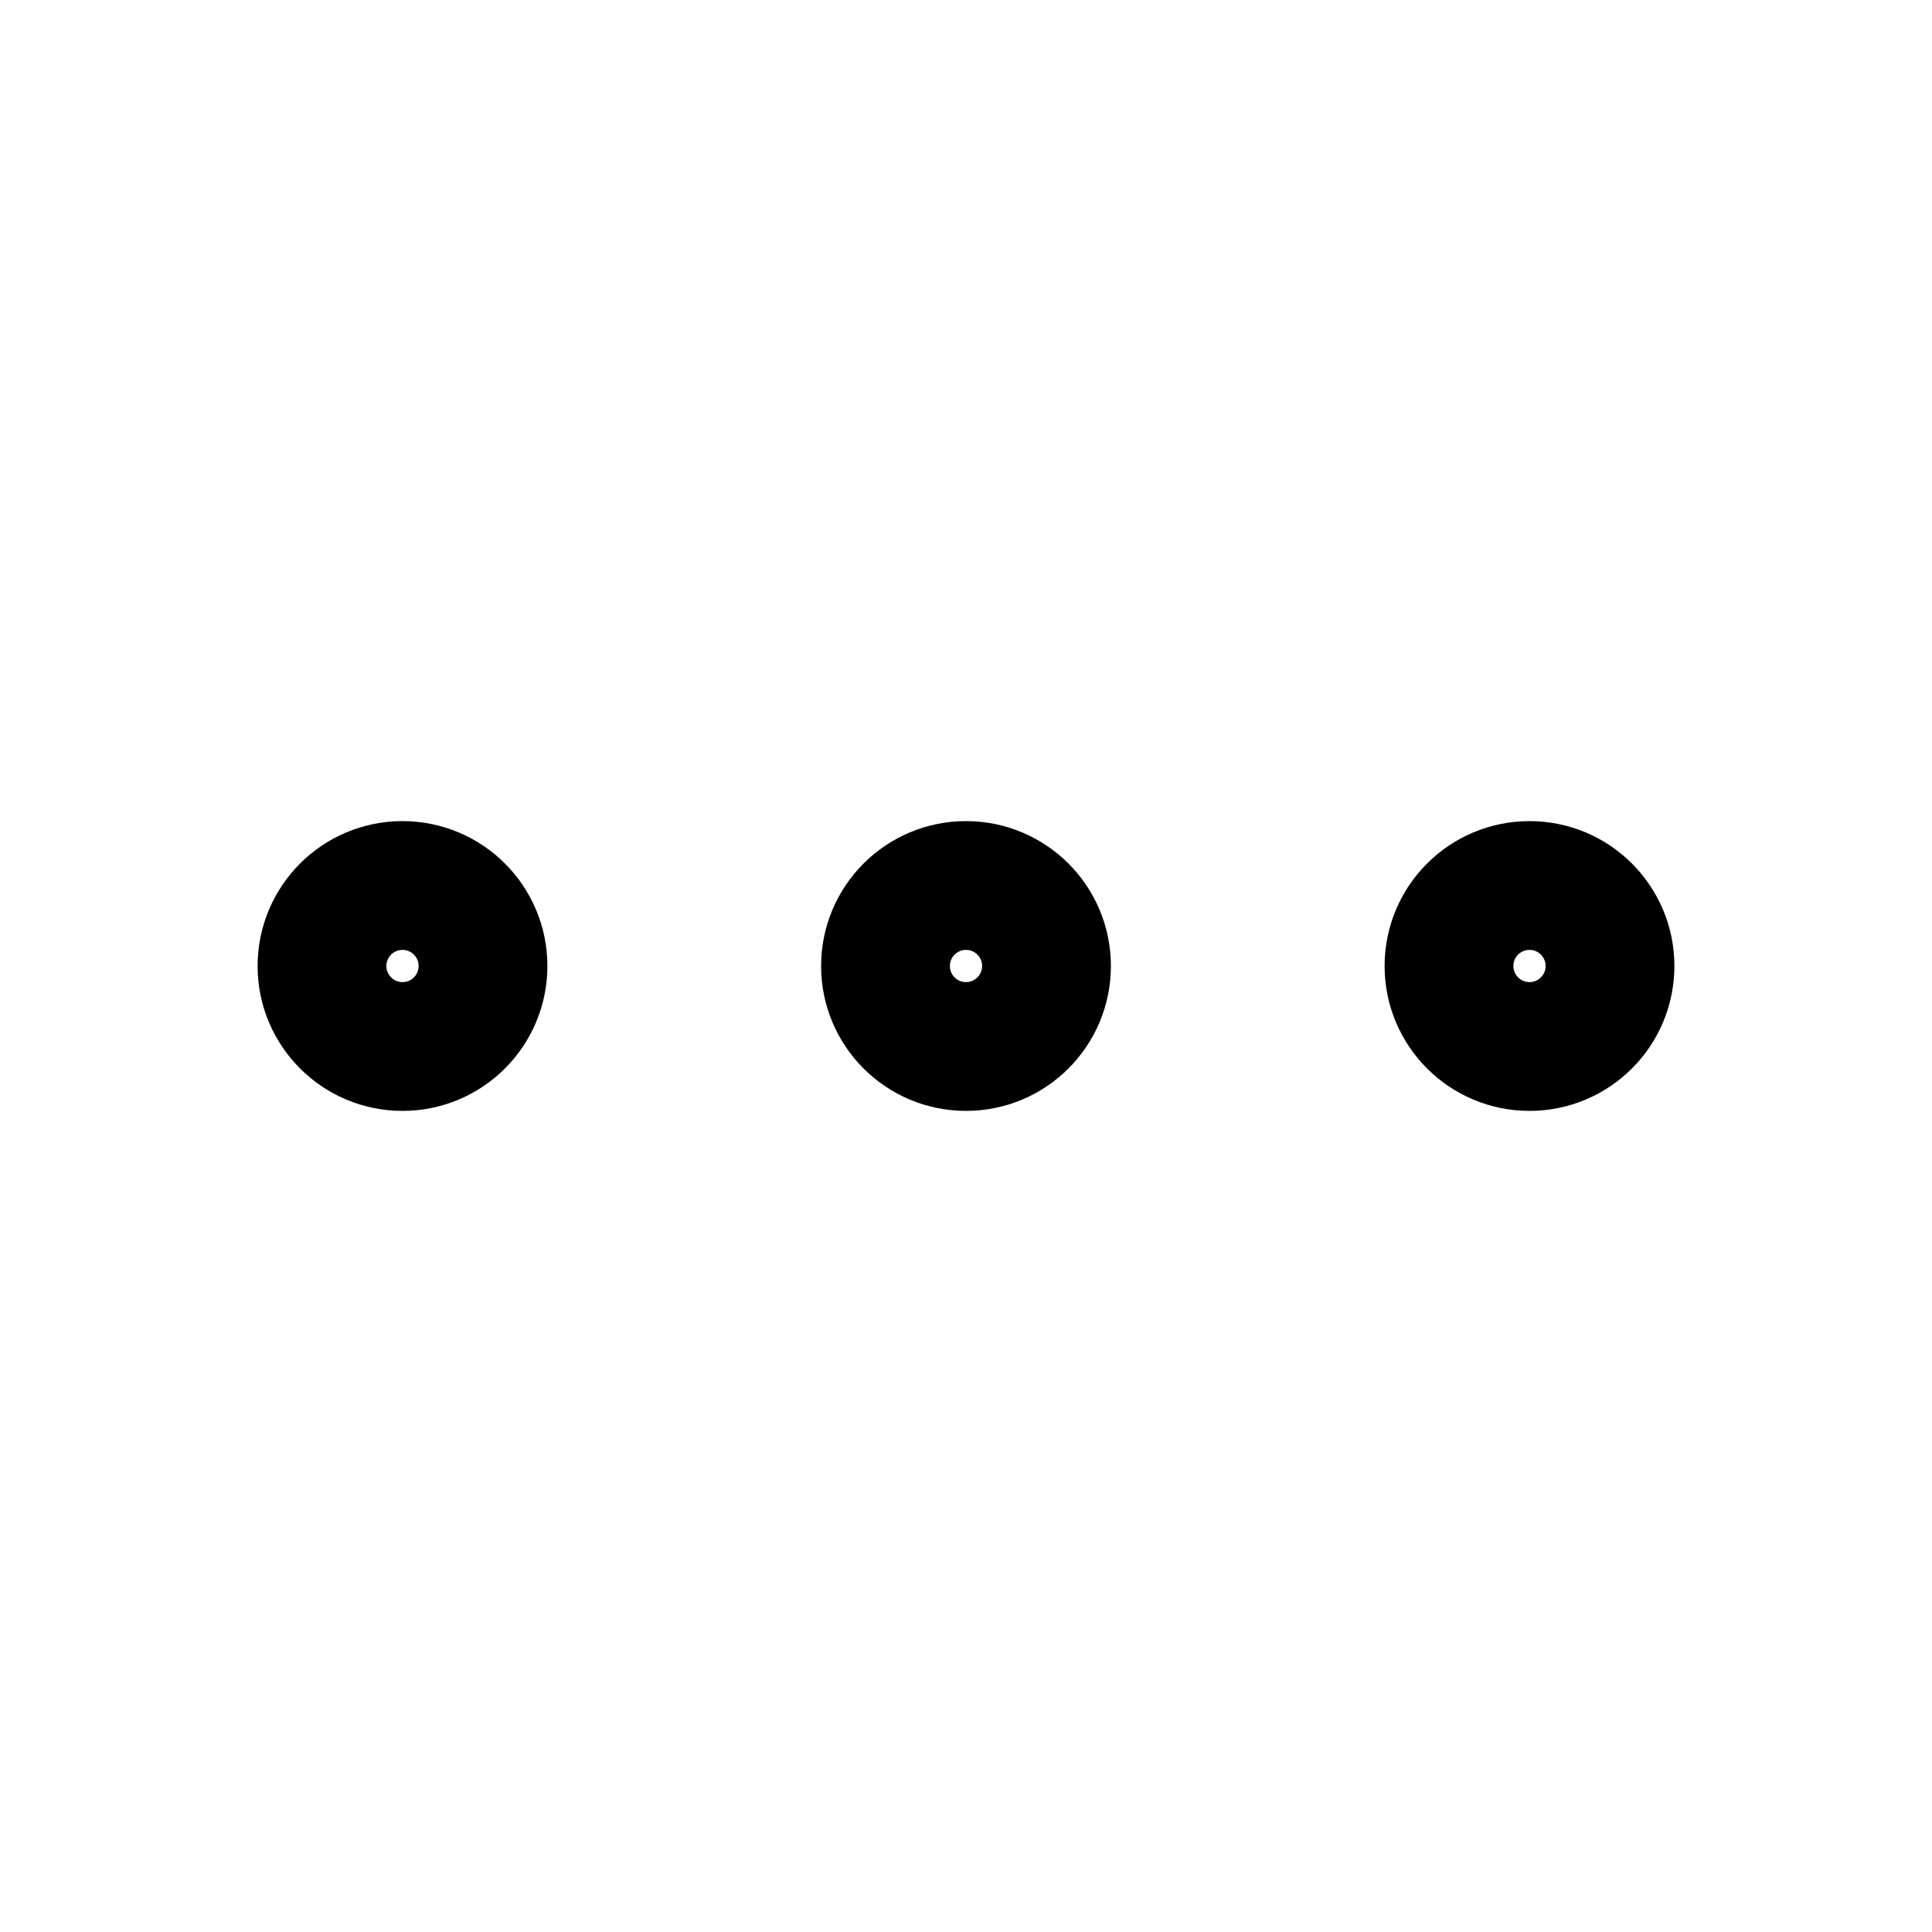
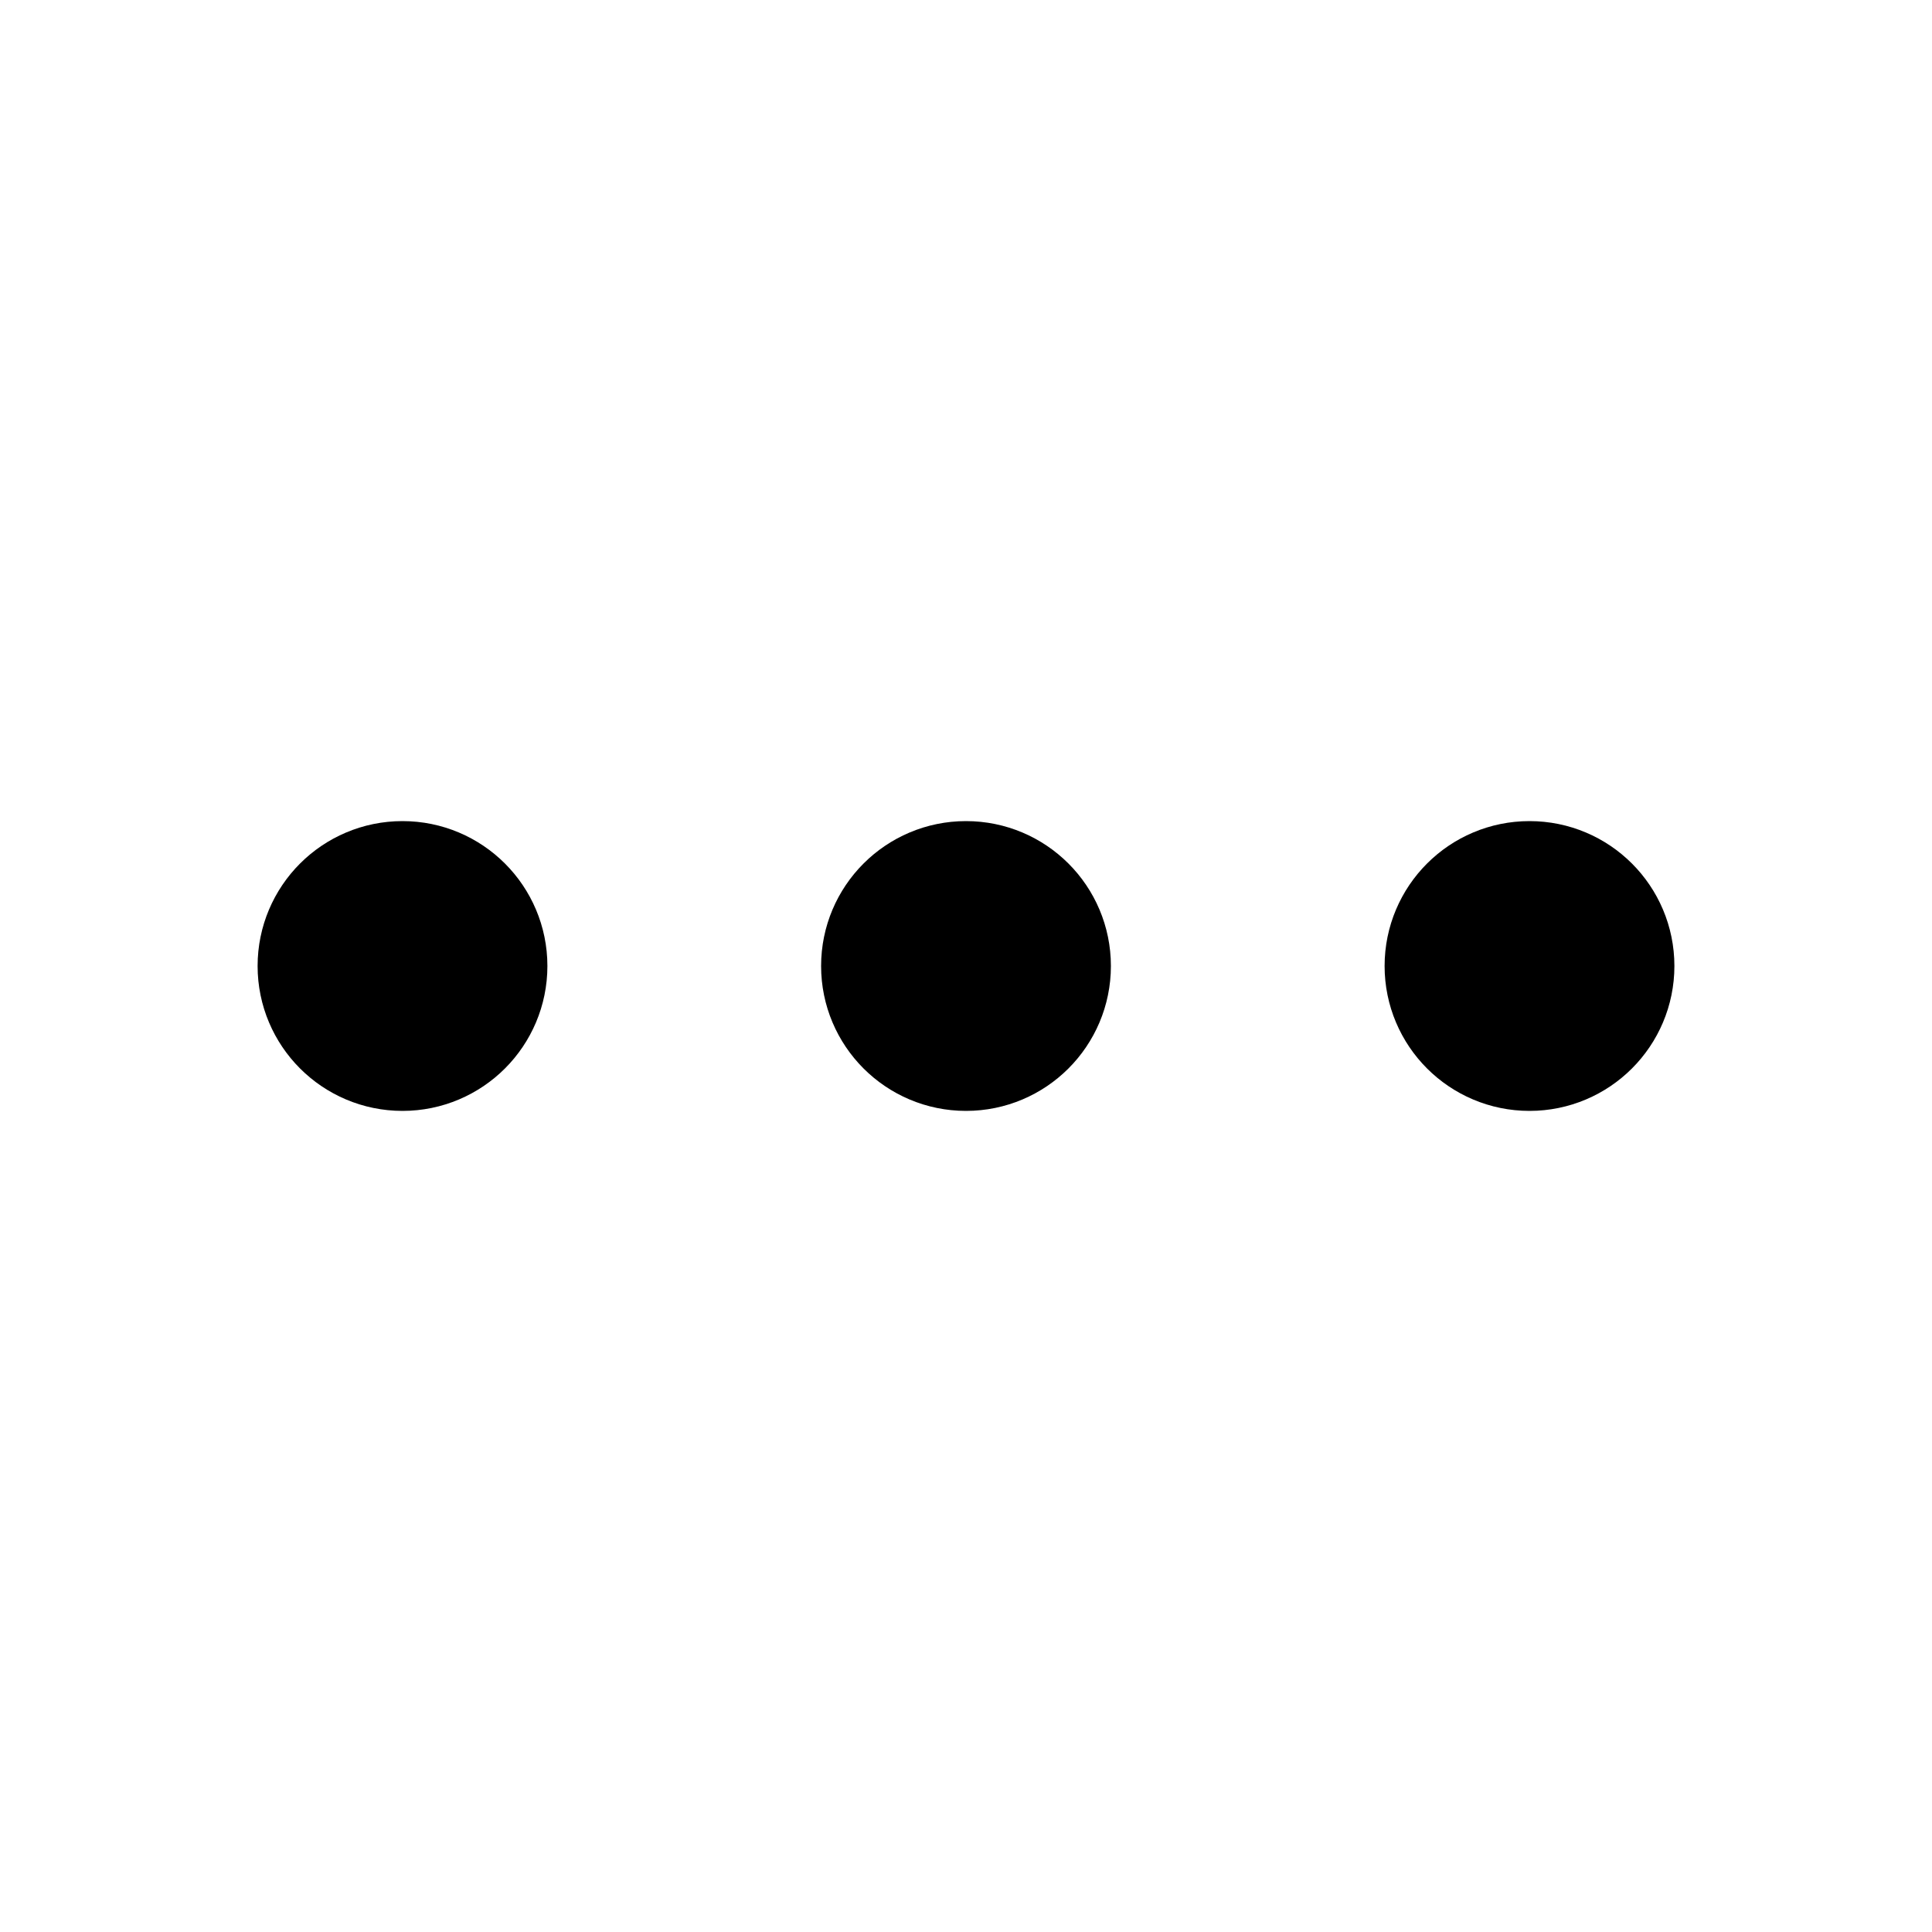
<svg xmlns="http://www.w3.org/2000/svg" width="24" height="24" viewBox="0 0 24 24" fill="none" stroke="currentColor" stroke-width="1.6" stroke-linecap="round" stroke-linejoin="round">
-   <circle cx="12" cy="12" r="1" />
-   <circle cx="19" cy="12" r="1" />
-   <circle cx="5" cy="12" r="1" />
+   <circle fill="currentColor" cx="12" cy="12" r="1" />
+   <circle fill="currentColor" cx="19" cy="12" r="1" />
+   <circle fill="currentColor" cx="5" cy="12" r="1" />
</svg>
